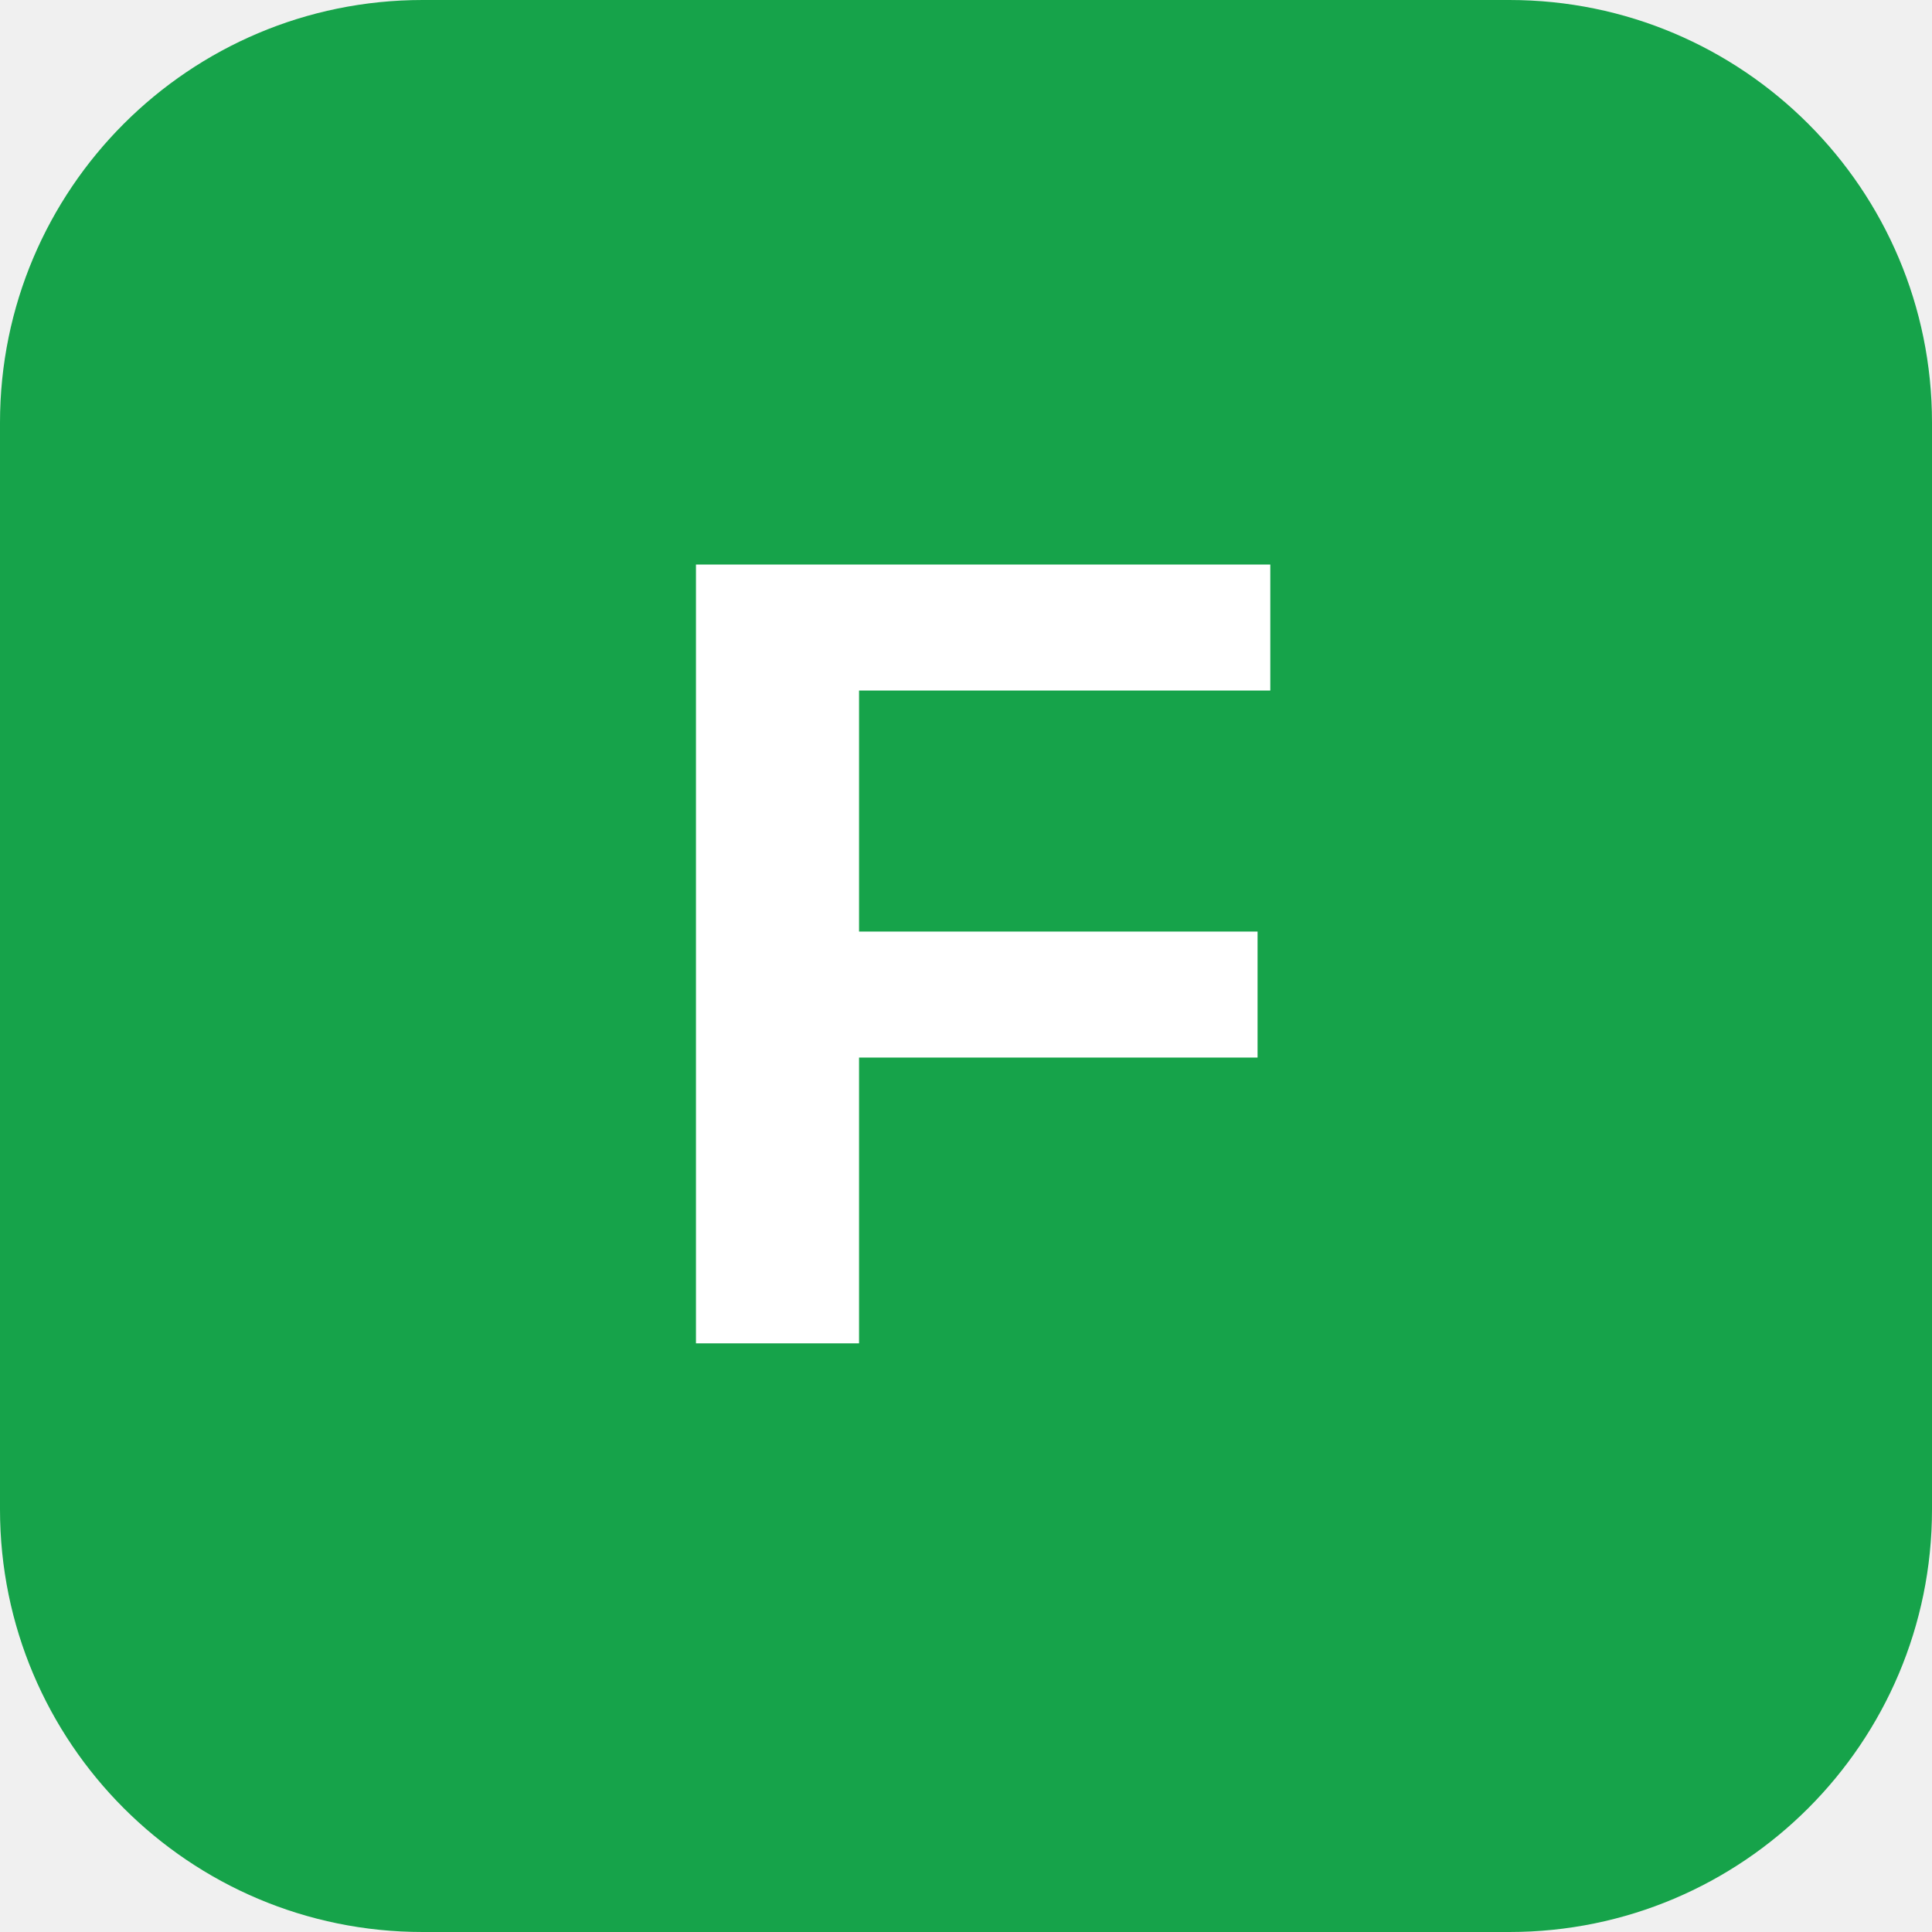
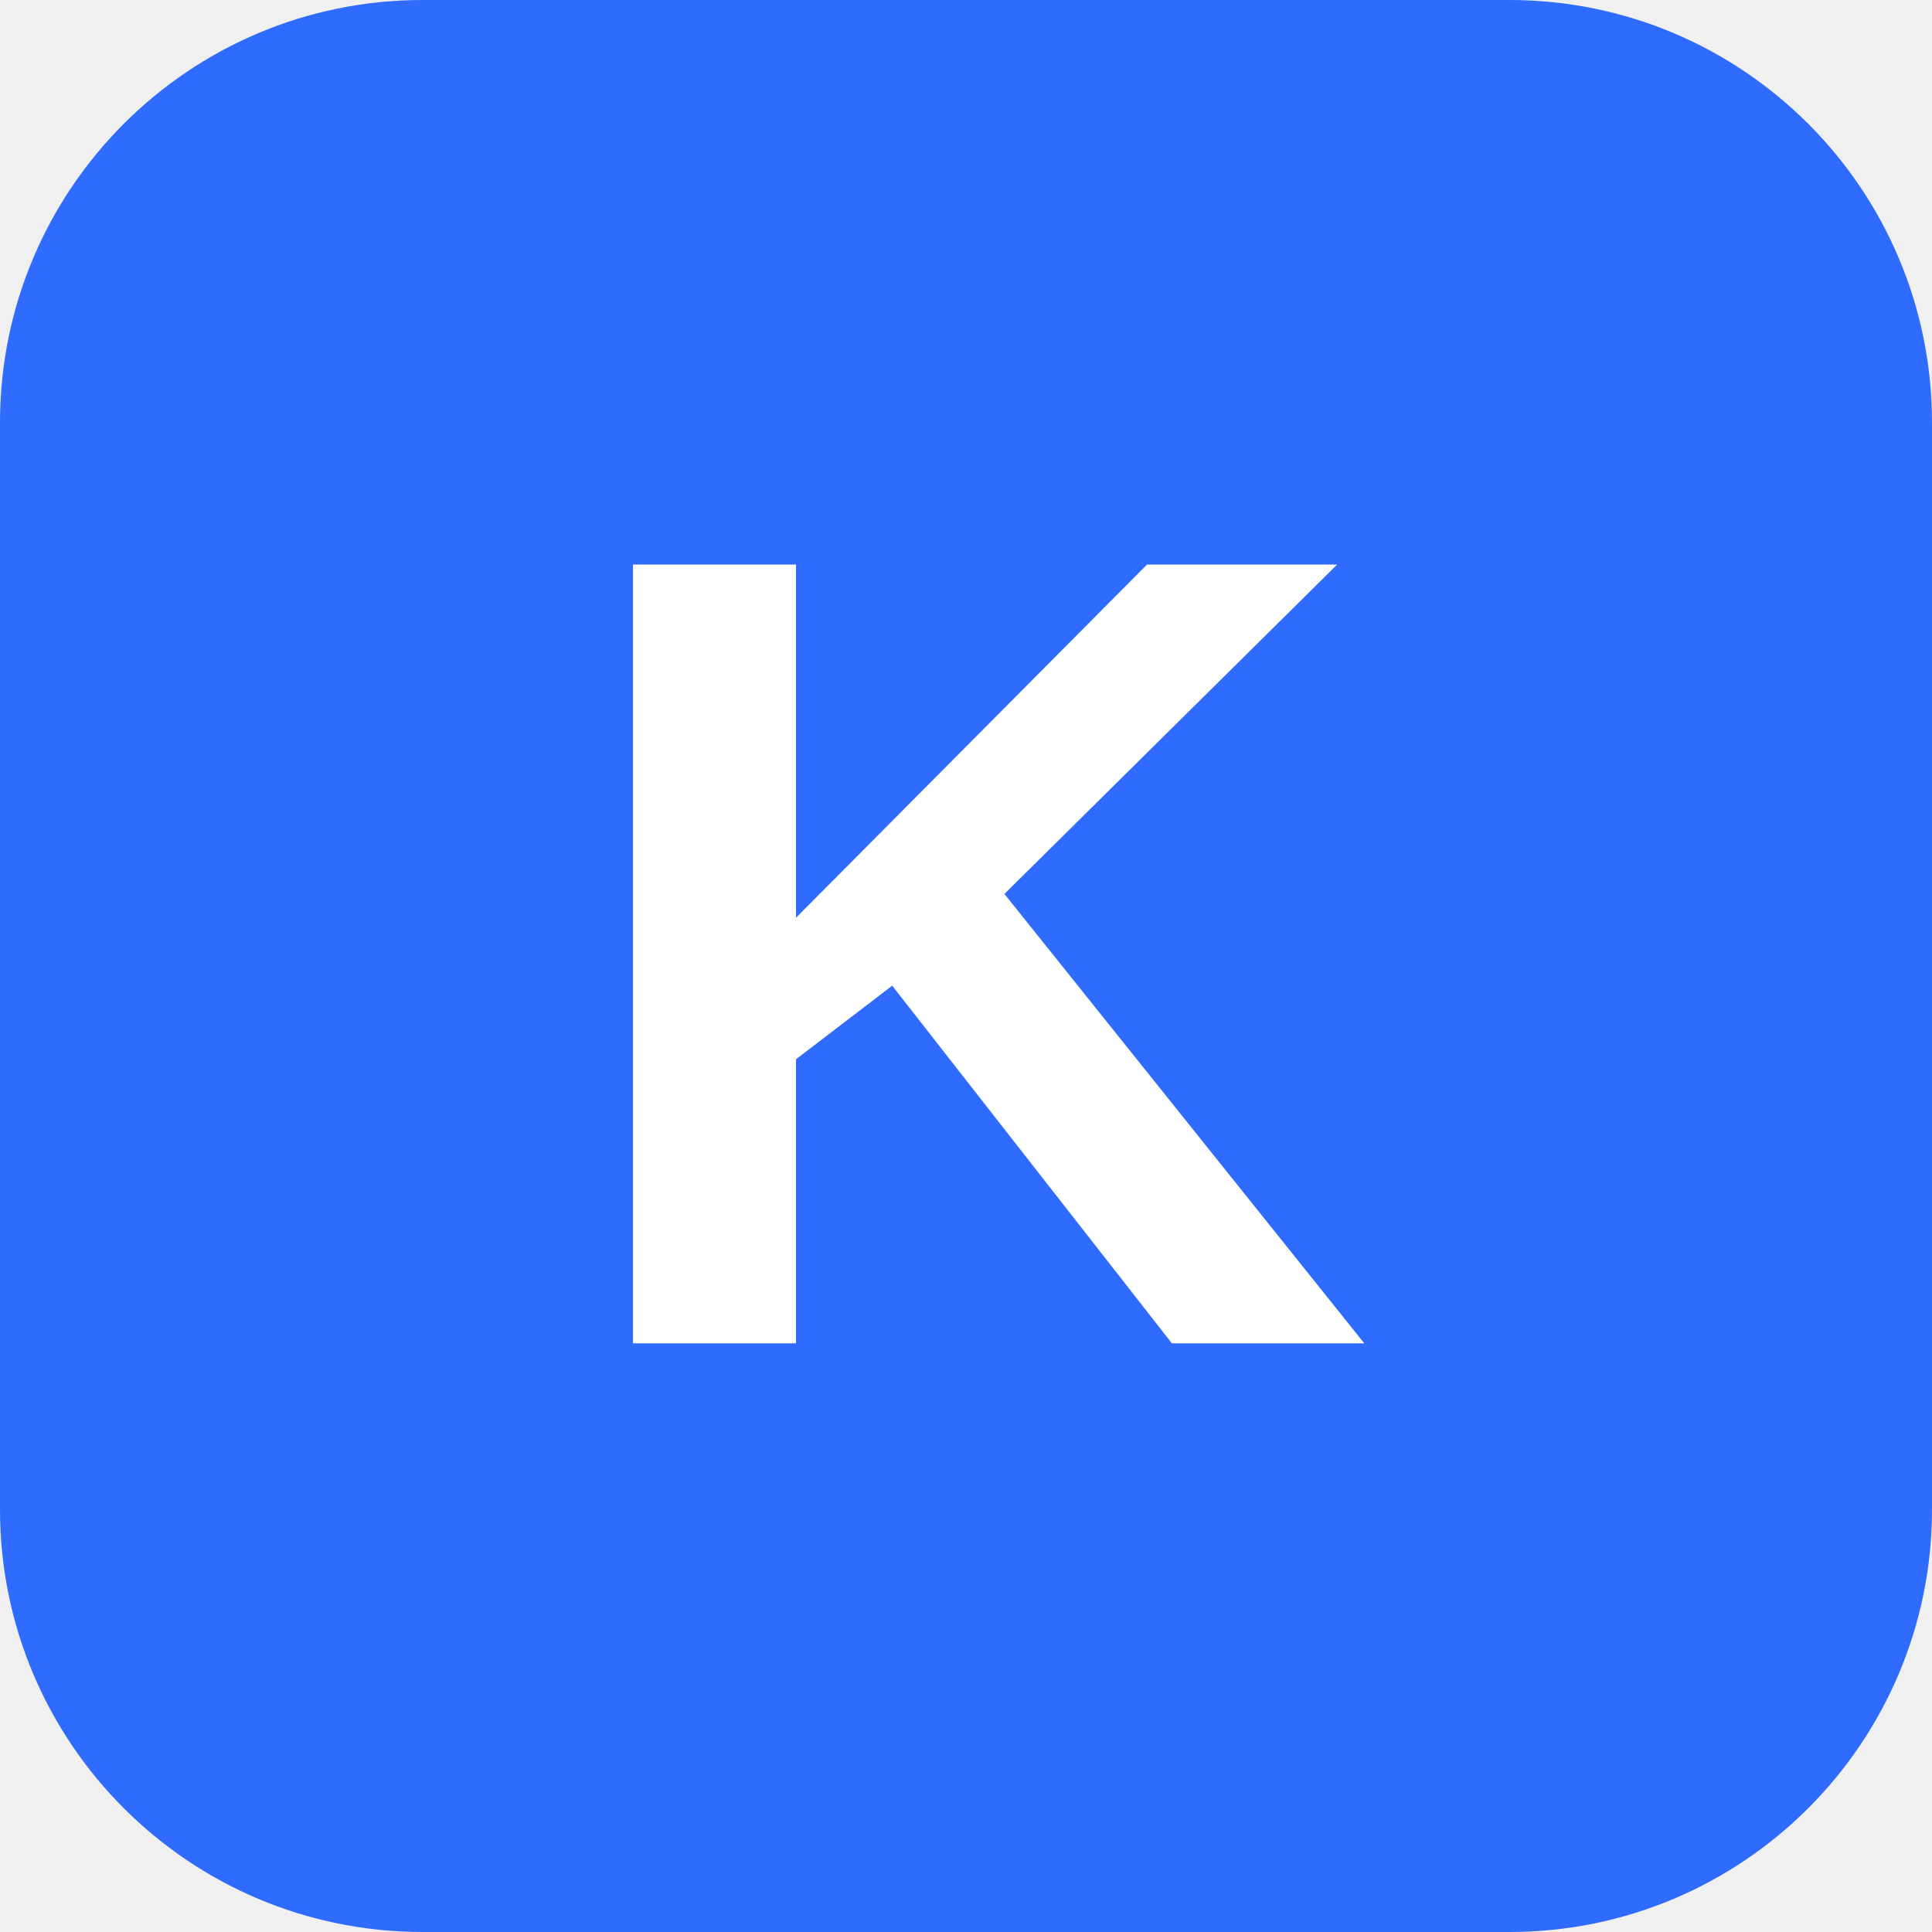
<svg xmlns="http://www.w3.org/2000/svg" viewBox="0 0 512 512">
-   <rect width="512" height="512" rx="112" fill="#16a34a" />
-   <text x="256" y="356" text-anchor="middle" font-family="Arial,Helvetica,sans-serif" font-size="300" font-weight="700" fill="#fff">F</text>
+   <rect width="512" height="512" rx="112" fill="#2f6bff" />
+   <text x="256" y="356" text-anchor="middle" font-family="Arial,Helvetica,sans-serif" font-size="300" font-weight="700" fill="#fff">K</text>
</svg>
